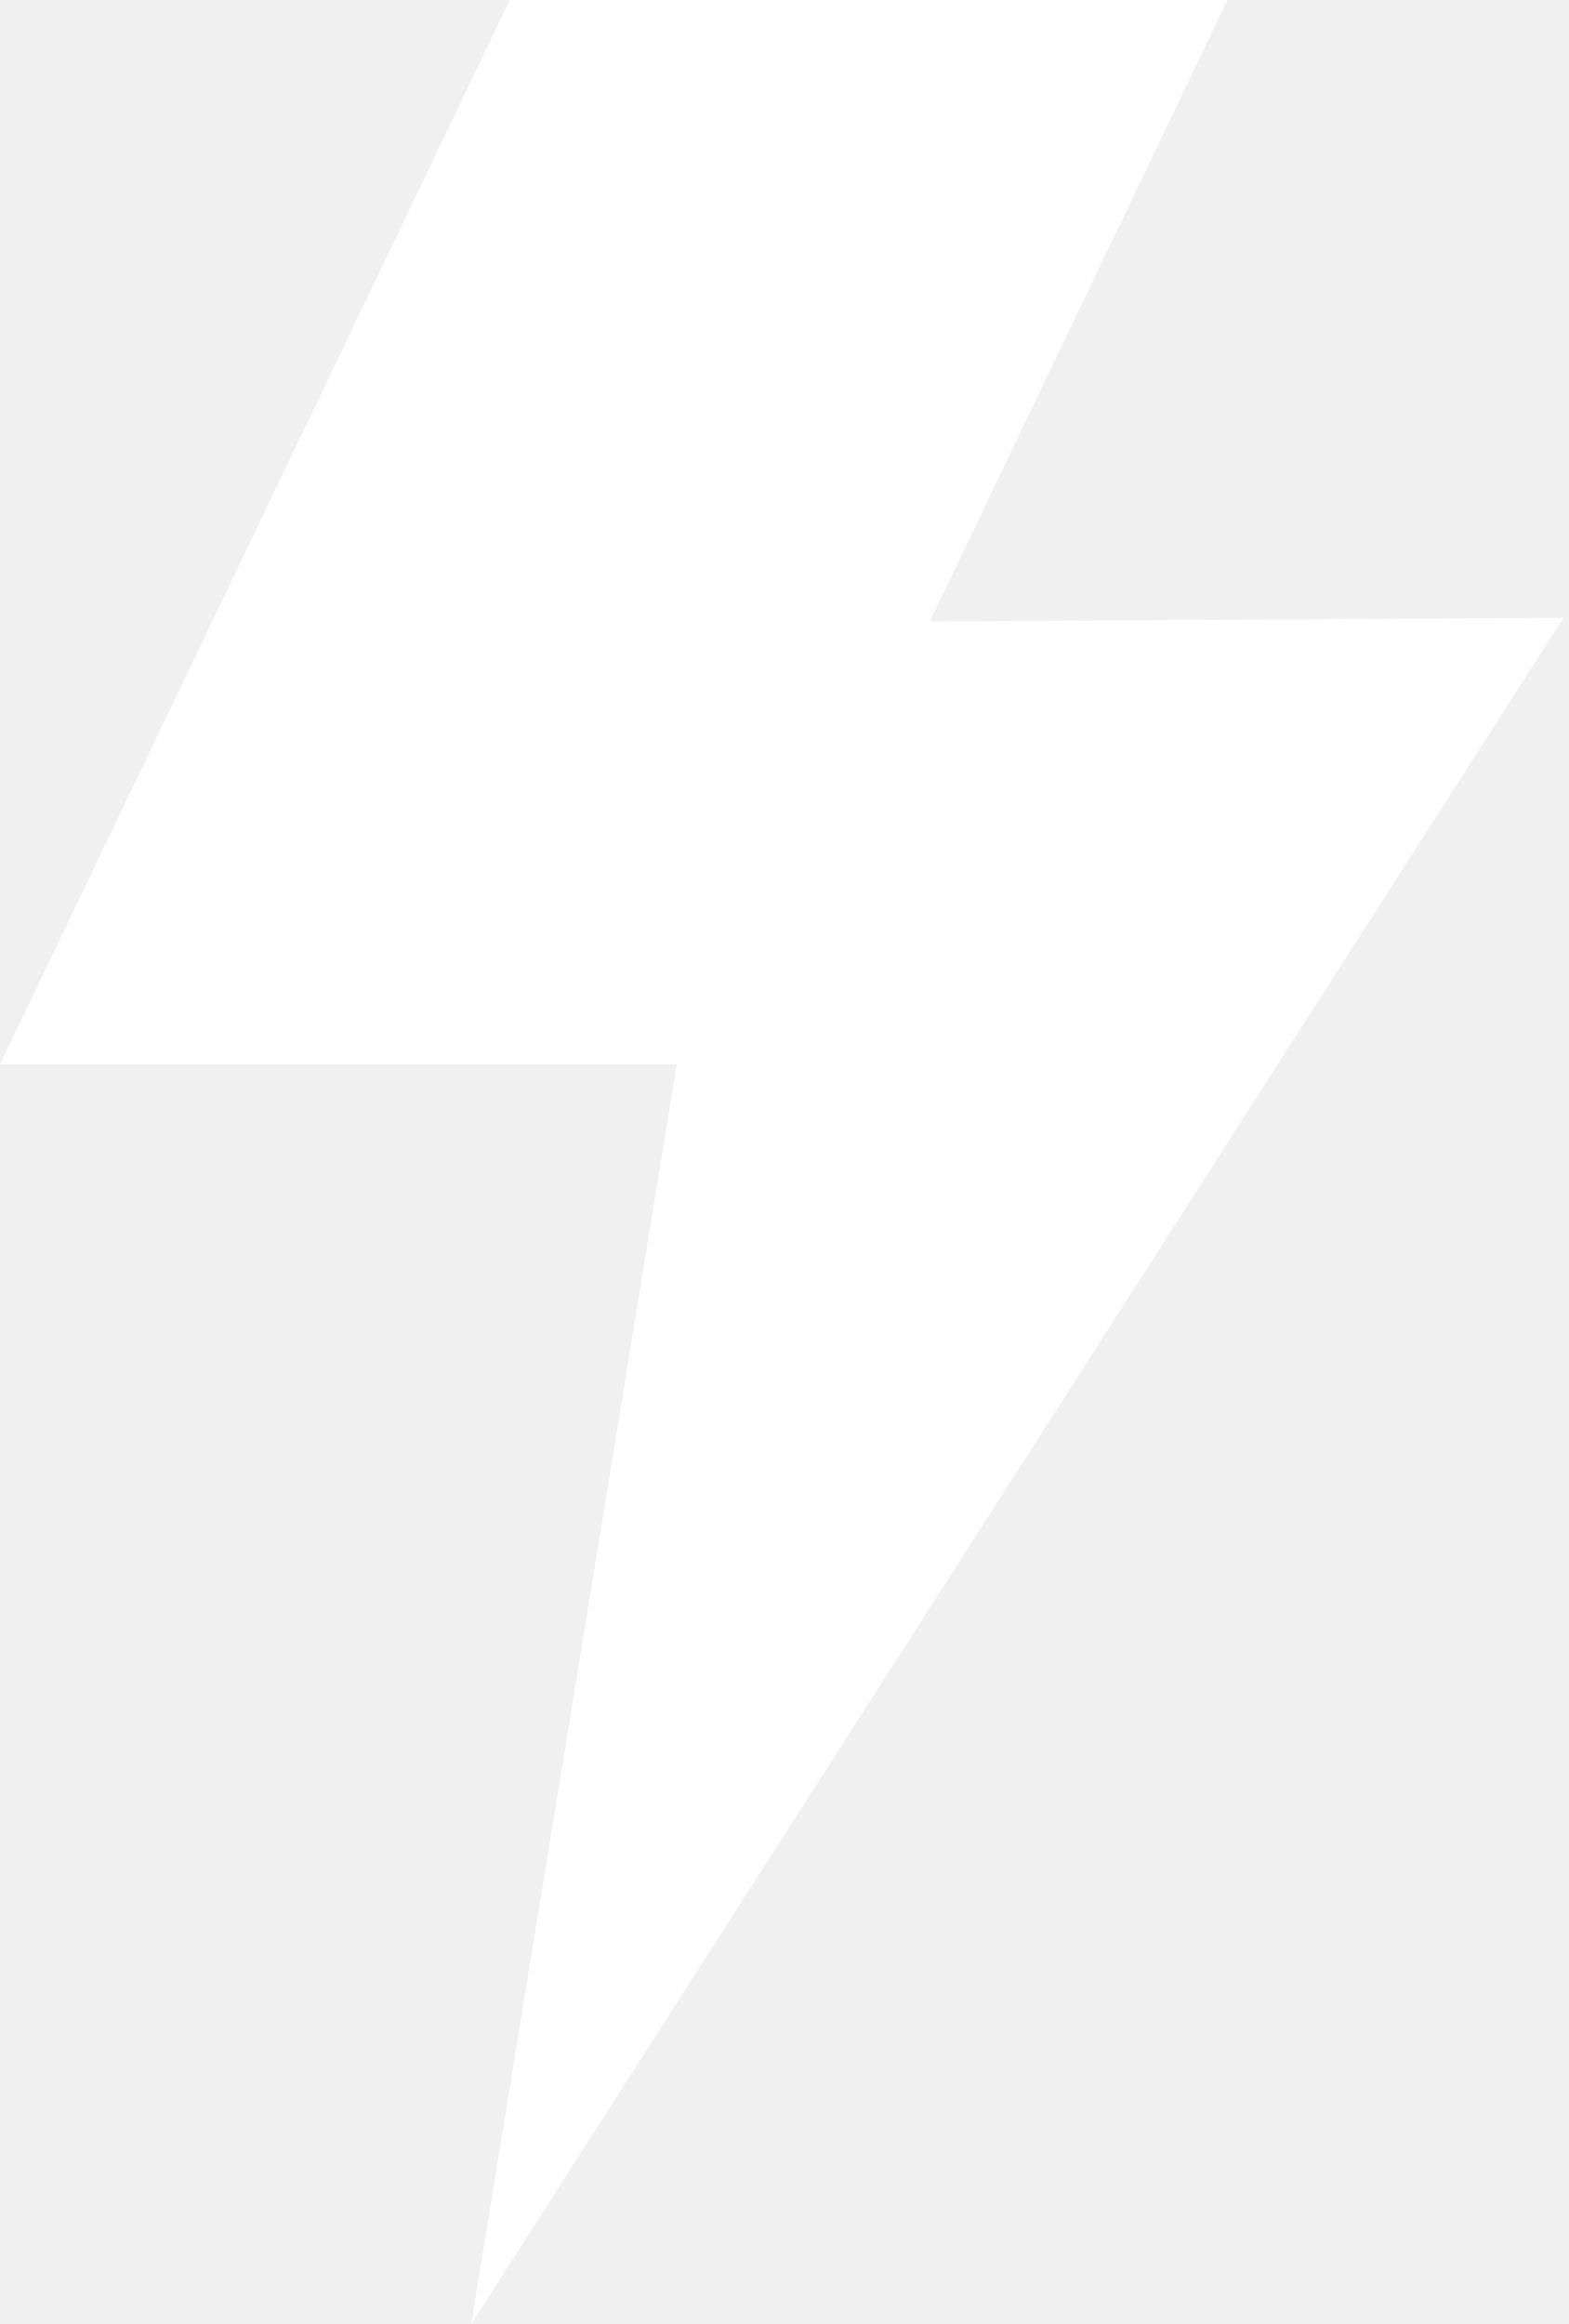
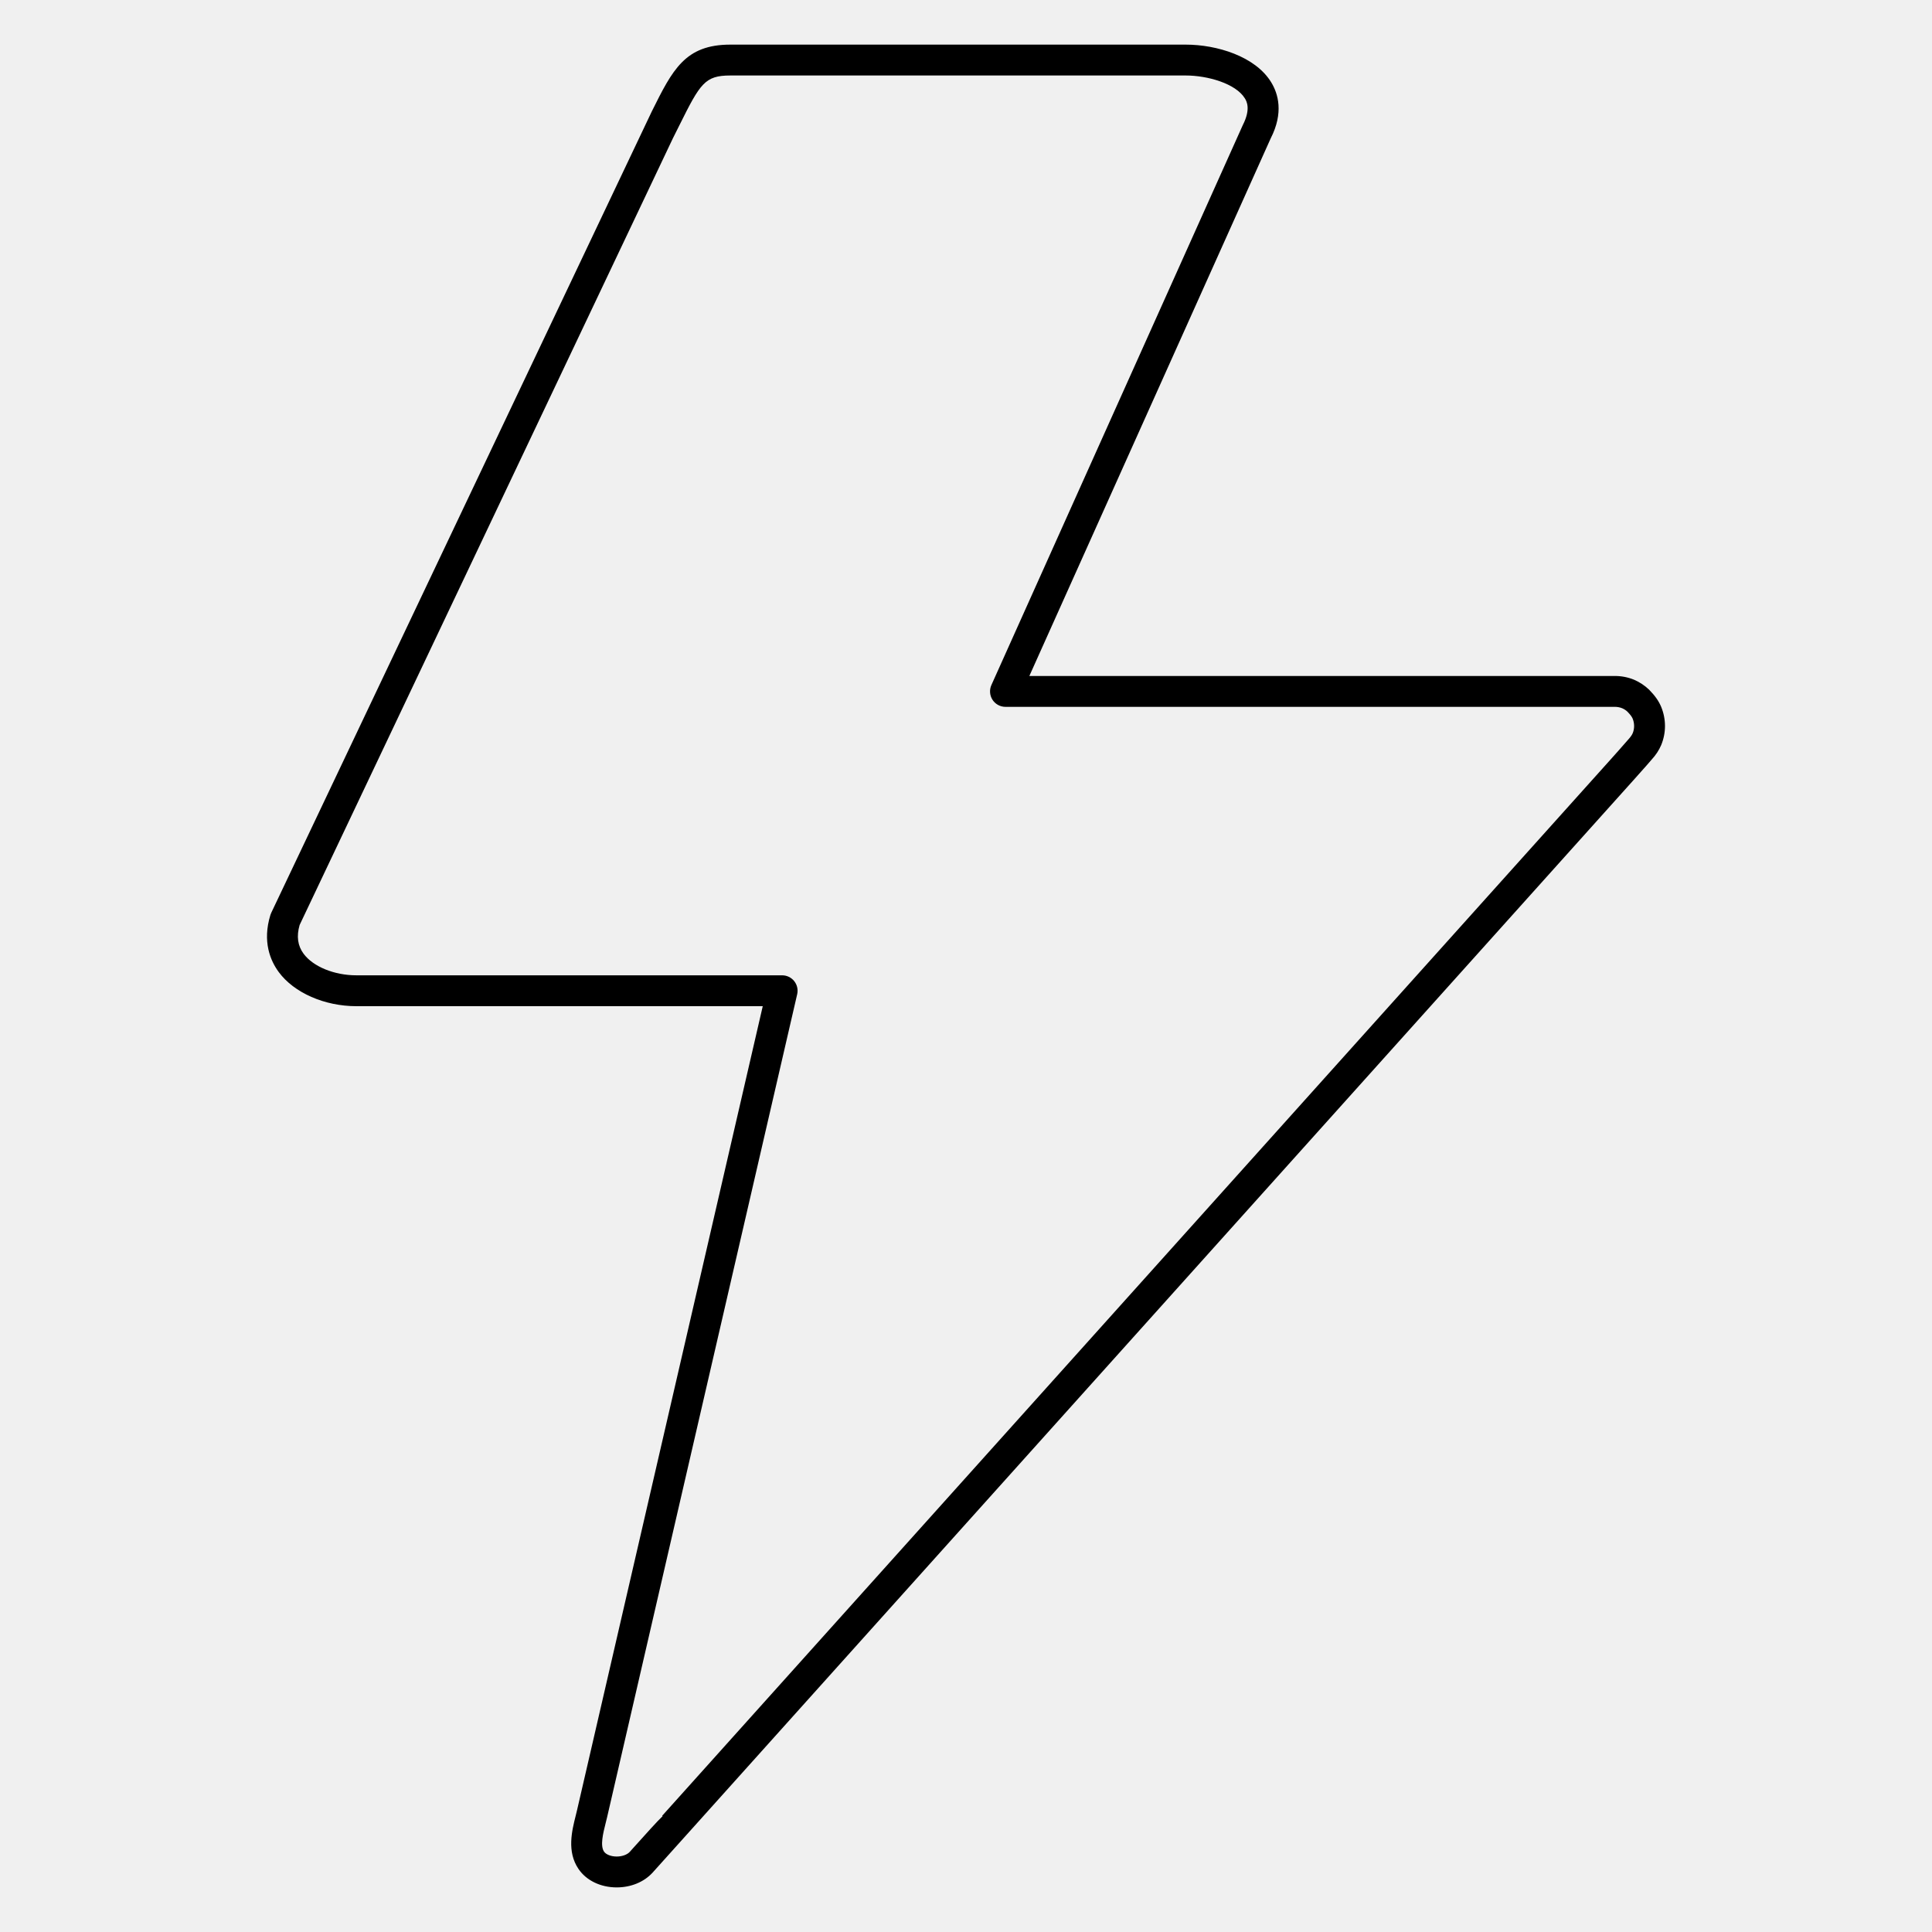
- <svg xmlns="http://www.w3.org/2000/svg" width="27px" height="40px" viewBox="0 0 27 40" version="1.1">
-   <defs />
-   <g id="Steps" stroke="none" stroke-width="1" fill="none" fill-rule="evenodd">
-     <g id="Step-3/flash-image/flash-default-Copy" transform="translate(-692, -168)" fill="#FFFFFF">
-       <g id="main-UI" transform="translate(62, 55)">
-         <g id="Group-2" transform="translate(91, 111)">
-           <g id="Group-8" transform="translate(467, 2)">
-             <path d="M88.005,10.697 L93.129,0 L80.775,0 L72,18.319 L83.649,18.319 L80.111,40 L98.915,10.633 L88.005,10.697 Z" id="Combined-Shape" />
-           </g>
-         </g>
-       </g>
-     </g>
-   </g>
+ <svg xmlns="http://www.w3.org/2000/svg" version="1.1" id="Layer_1" x="0px" y="0px" width="95px" height="95px" viewBox="0 0 95 95" enable-background="new 0 0 95 95" xml:space="preserve">
+   <path d="M30.324,92.807L30.324,92.807c-0.792,0-1.495-0.34-1.88-0.91c-0.579-0.855-0.322-1.877-0.134-2.623l0.065-0.267  c0.033-0.144,7.737-33.498,9.131-39.531H17.523c-1.566,0-3.064-0.658-3.816-1.677c-0.411-0.558-0.815-1.498-0.41-2.812  c0.011-0.035,0.024-0.068,0.04-0.101L32.05,5.479c1.019-2.048,1.633-3.285,3.863-3.285h22.391c1.528,0,3.421,0.573,4.203,1.852  c0.344,0.562,0.62,1.496-0.023,2.755L50.615,33.239h28.793c0.326,0,0.643,0.062,0.943,0.185c0.271,0.117,0.518,0.279,0.739,0.489  c0.301,0.31,0.471,0.555,0.592,0.841c0.251,0.611,0.251,1.277,0.002,1.882c-0.112,0.26-0.262,0.488-0.464,0.708  c-0.083,0.101-0.295,0.343-0.908,1.028L33.688,90.301c-0.002,0.003-0.005,0.005-0.007,0.008c-0.08,0.088-1.598,1.778-1.598,1.778  C31.657,92.548,31.019,92.807,30.324,92.807L30.324,92.807z M14.733,45.484c-0.16,0.555-0.096,1.018,0.195,1.413  c0.468,0.634,1.51,1.061,2.594,1.061h20.937c0.231,0,0.45,0.105,0.594,0.286s0.198,0.418,0.146,0.644c0,0-9.3,40.264-9.345,40.46  l-0.073,0.297c-0.124,0.493-0.279,1.107-0.08,1.402c0.099,0.146,0.349,0.242,0.623,0.242l0,0c0.261,0,0.511-0.088,0.637-0.224  c0.892-0.993,1.347-1.5,1.62-1.76l-0.021-0.02L79.183,37.36l0,0c-0.001,0,0.765-0.853,0.867-0.98  c0.134-0.147,0.195-0.238,0.235-0.332c0.09-0.218,0.09-0.482-0.004-0.711c-0.028-0.064-0.074-0.155-0.258-0.344  c-0.066-0.063-0.161-0.127-0.259-0.168c-0.104-0.043-0.23-0.068-0.356-0.068H49.441c-0.257,0-0.497-0.13-0.637-0.346  c-0.14-0.216-0.16-0.489-0.056-0.724L61.114,6.144c0.408-0.8,0.175-1.181,0.099-1.306c-0.448-0.731-1.833-1.126-2.909-1.126H35.913  c-1.25,0-1.481,0.387-2.503,2.443l-0.321,0.642L14.733,45.484L14.733,45.484z" />
</svg>
